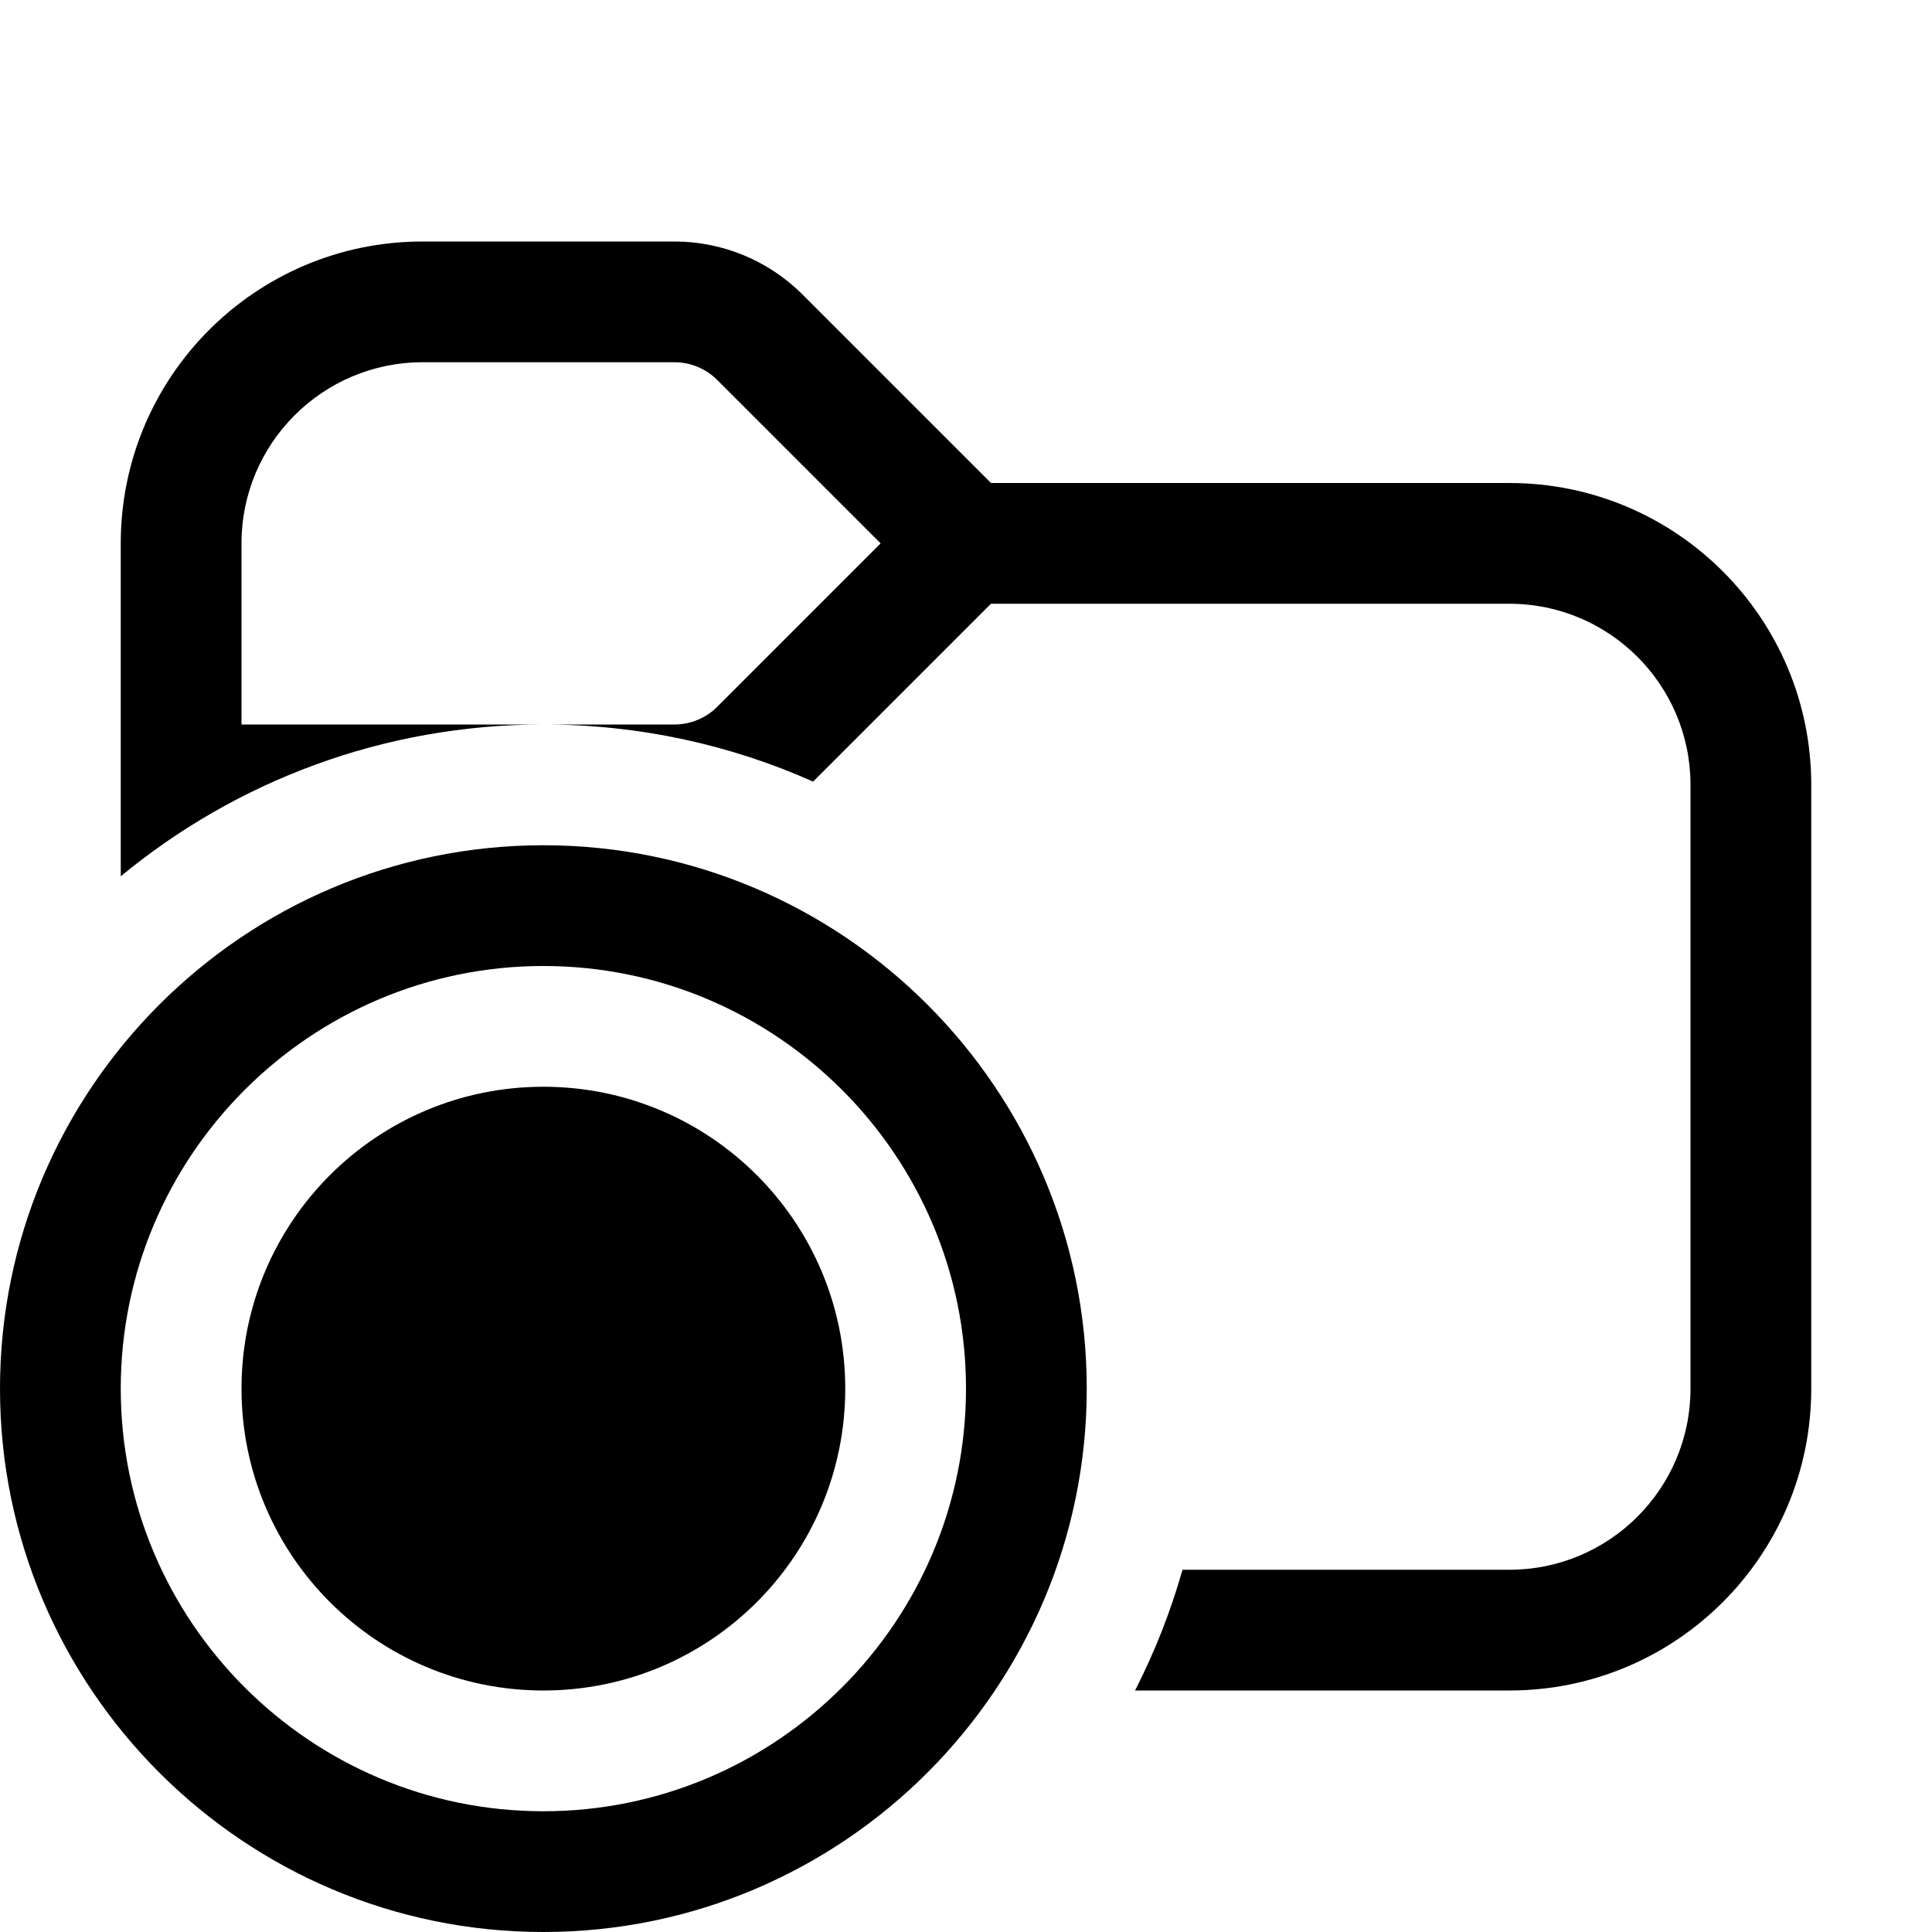
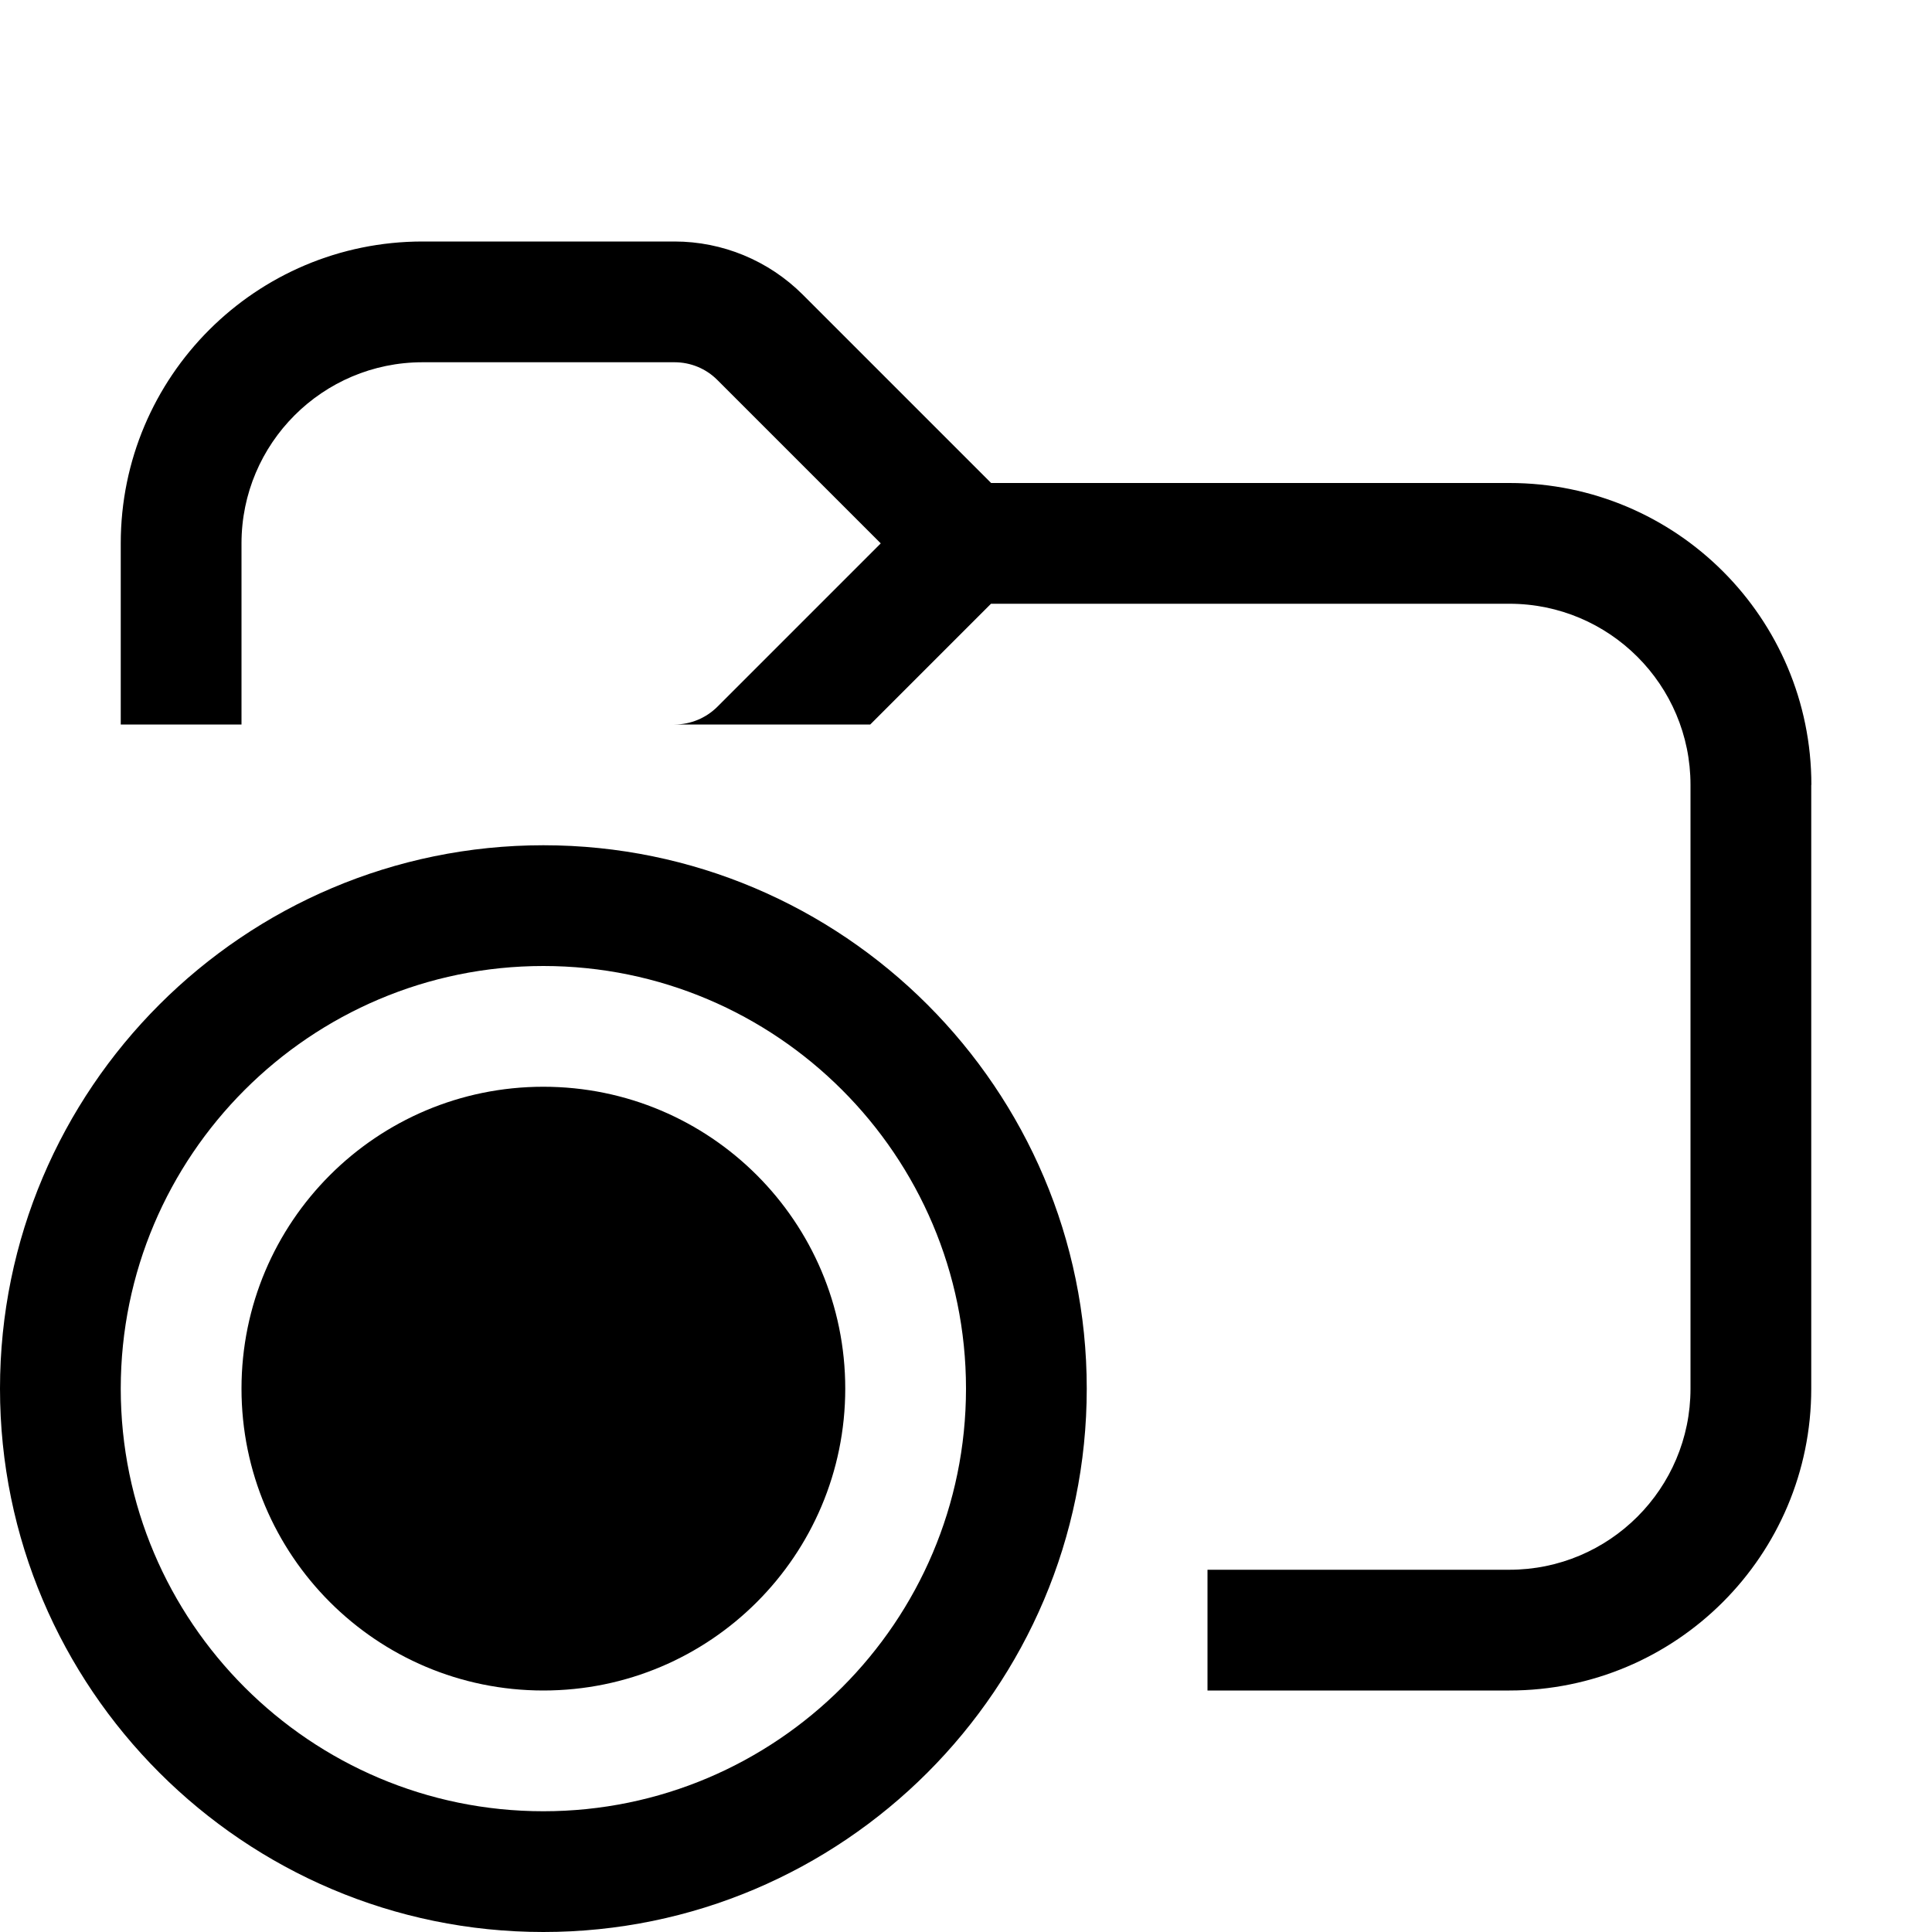
<svg xmlns="http://www.w3.org/2000/svg" width="16" height="16" viewBox="0 0 16 16" fill="currentColor">
-   <path d="M4.5 7C2.019 7 0 9.019 0 11.5C0 13.981 2.019 16 4.5 16C6.981 16 9 13.981 9 11.5C9 9.019 6.981 7 4.5 7ZM4.5 15C2.57 15 1 13.43 1 11.5C1 9.57 2.57 8 4.5 8C6.43 8 8 9.57 8 11.5C8 13.43 6.43 15 4.5 15ZM7 11.5C7 12.881 5.881 14 4.5 14C3.119 14 2 12.881 2 11.5C2 10.119 3.119 9 4.5 9C5.881 9 7 10.119 7 11.5Z" />
-   <path fill-rule="evenodd" clip-rule="evenodd" d="M6.734 6.473C6.052 6.169 5.296 6 4.5 6C3.17 6 1.951 6.472 1 7.257V4.5C1 3.119 2.119 2 3.5 2H5.586C5.984 2 6.365 2.158 6.646 2.439L8.207 4H12.5C13.881 4 15 5.119 15 6.5V11.5C15 12.881 13.881 14 12.5 14H9.4C9.562 13.683 9.694 13.349 9.793 13H12.5C13.328 13 14 12.328 14 11.5V6.5C14 5.672 13.328 5 12.5 5H8.207L6.734 6.473ZM2 6V4.5C2 3.672 2.672 3 3.5 3H5.586C5.718 3 5.846 3.053 5.939 3.146L7.293 4.5L5.939 5.854C5.846 5.947 5.718 6 5.586 6H4.5H2Z" />
+   <path fill-rule="evenodd" clip-rule="evenodd" d="M4.5 7C2.019 7 0 9.019 0 11.5C0 13.981 2.019 16 4.5 16C6.981 16 9 13.981 9 11.5C9 9.019 6.981 7 4.5 7ZM4.5 15C2.57 15 1 13.43 1 11.5C1 9.57 2.57 8 4.5 8C6.43 8 8 9.57 8 11.5C8 13.43 6.43 15 4.5 15ZM7 11.5C7 12.881 5.881 14 4.5 14C3.119 14 2 12.881 2 11.5C2 10.119 3.119 9 4.5 9C5.881 9 7 10.119 7 11.5ZM15 6.5V11.5C15 12.881 13.881 14 12.5 14H10V13H12.5C13.328 13 14 12.328 14 11.5V6.5C14 5.672 13.328 5 12.5 5H8.207L7.207 6H5.586C5.719 6 5.846 5.947 5.94 5.854L7.294 4.5L5.94 3.146C5.846 3.052 5.719 3 5.586 3H3.5C2.672 3 2 3.672 2 4.5V6H1V4.5C1 3.119 2.119 2 3.5 2H5.586C5.984 2 6.365 2.158 6.647 2.439L8.208 4H12.501C13.882 4 15.001 5.119 15.001 6.5H15Z" />
</svg>
